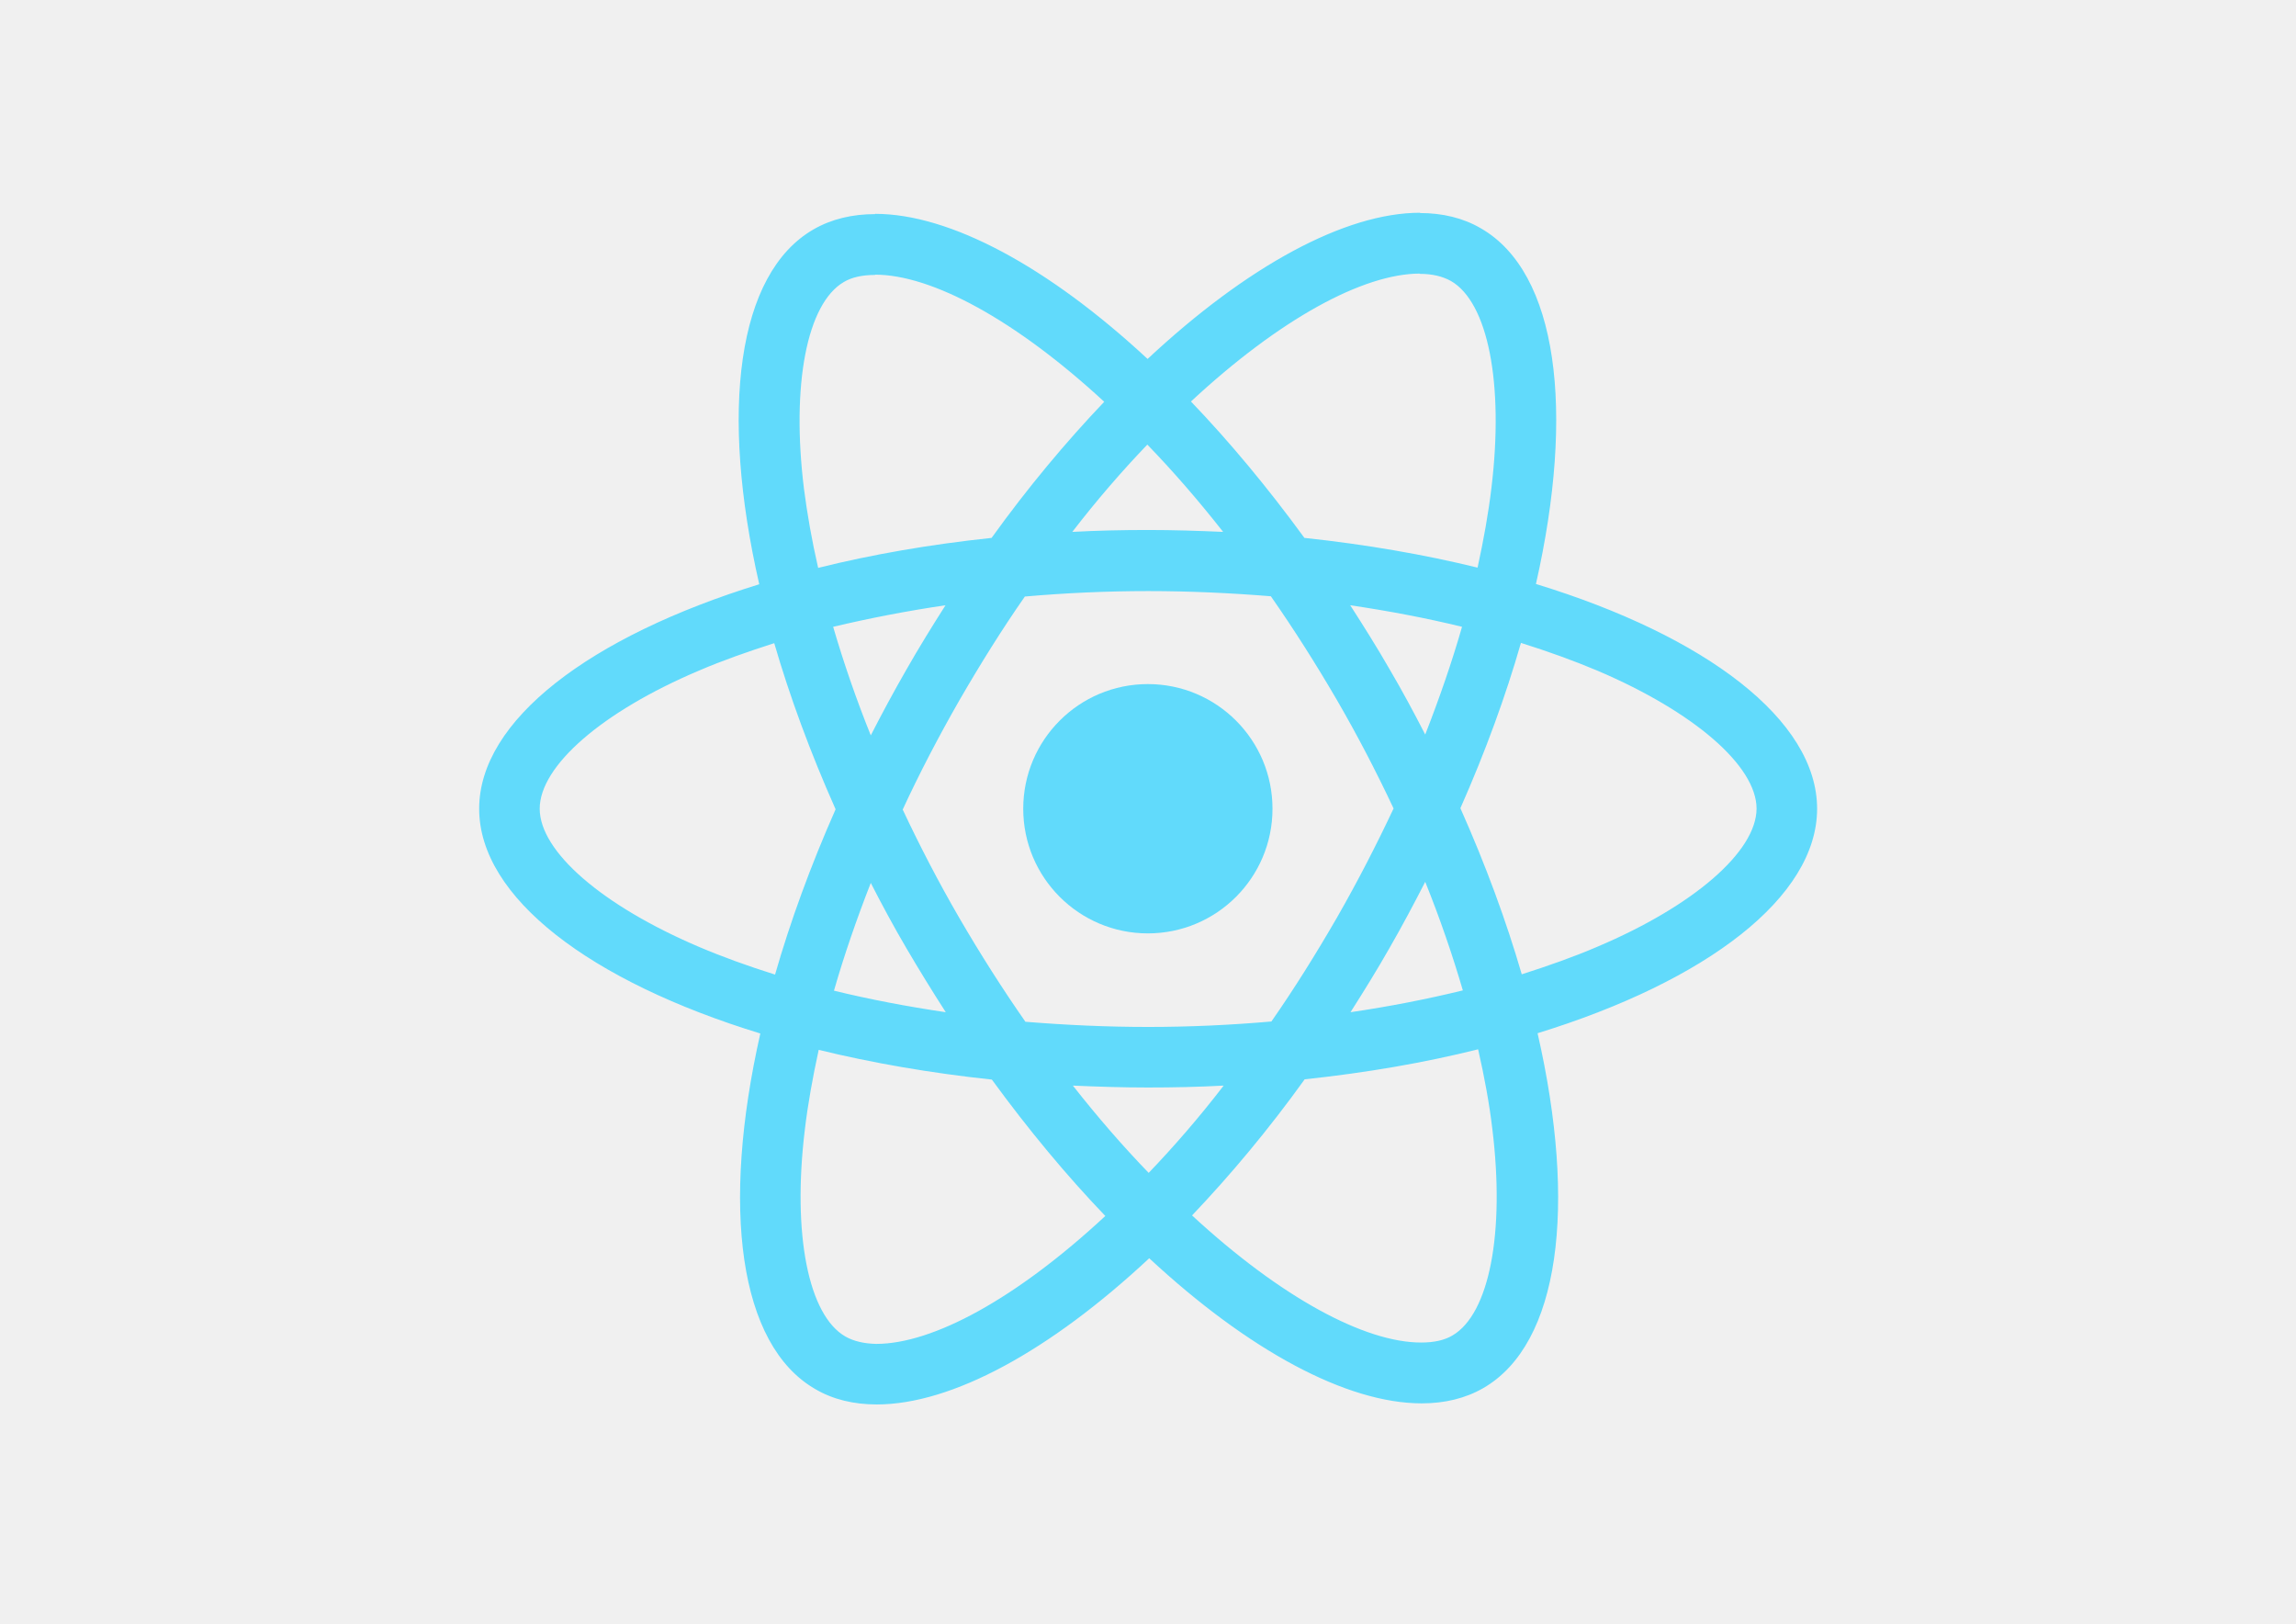
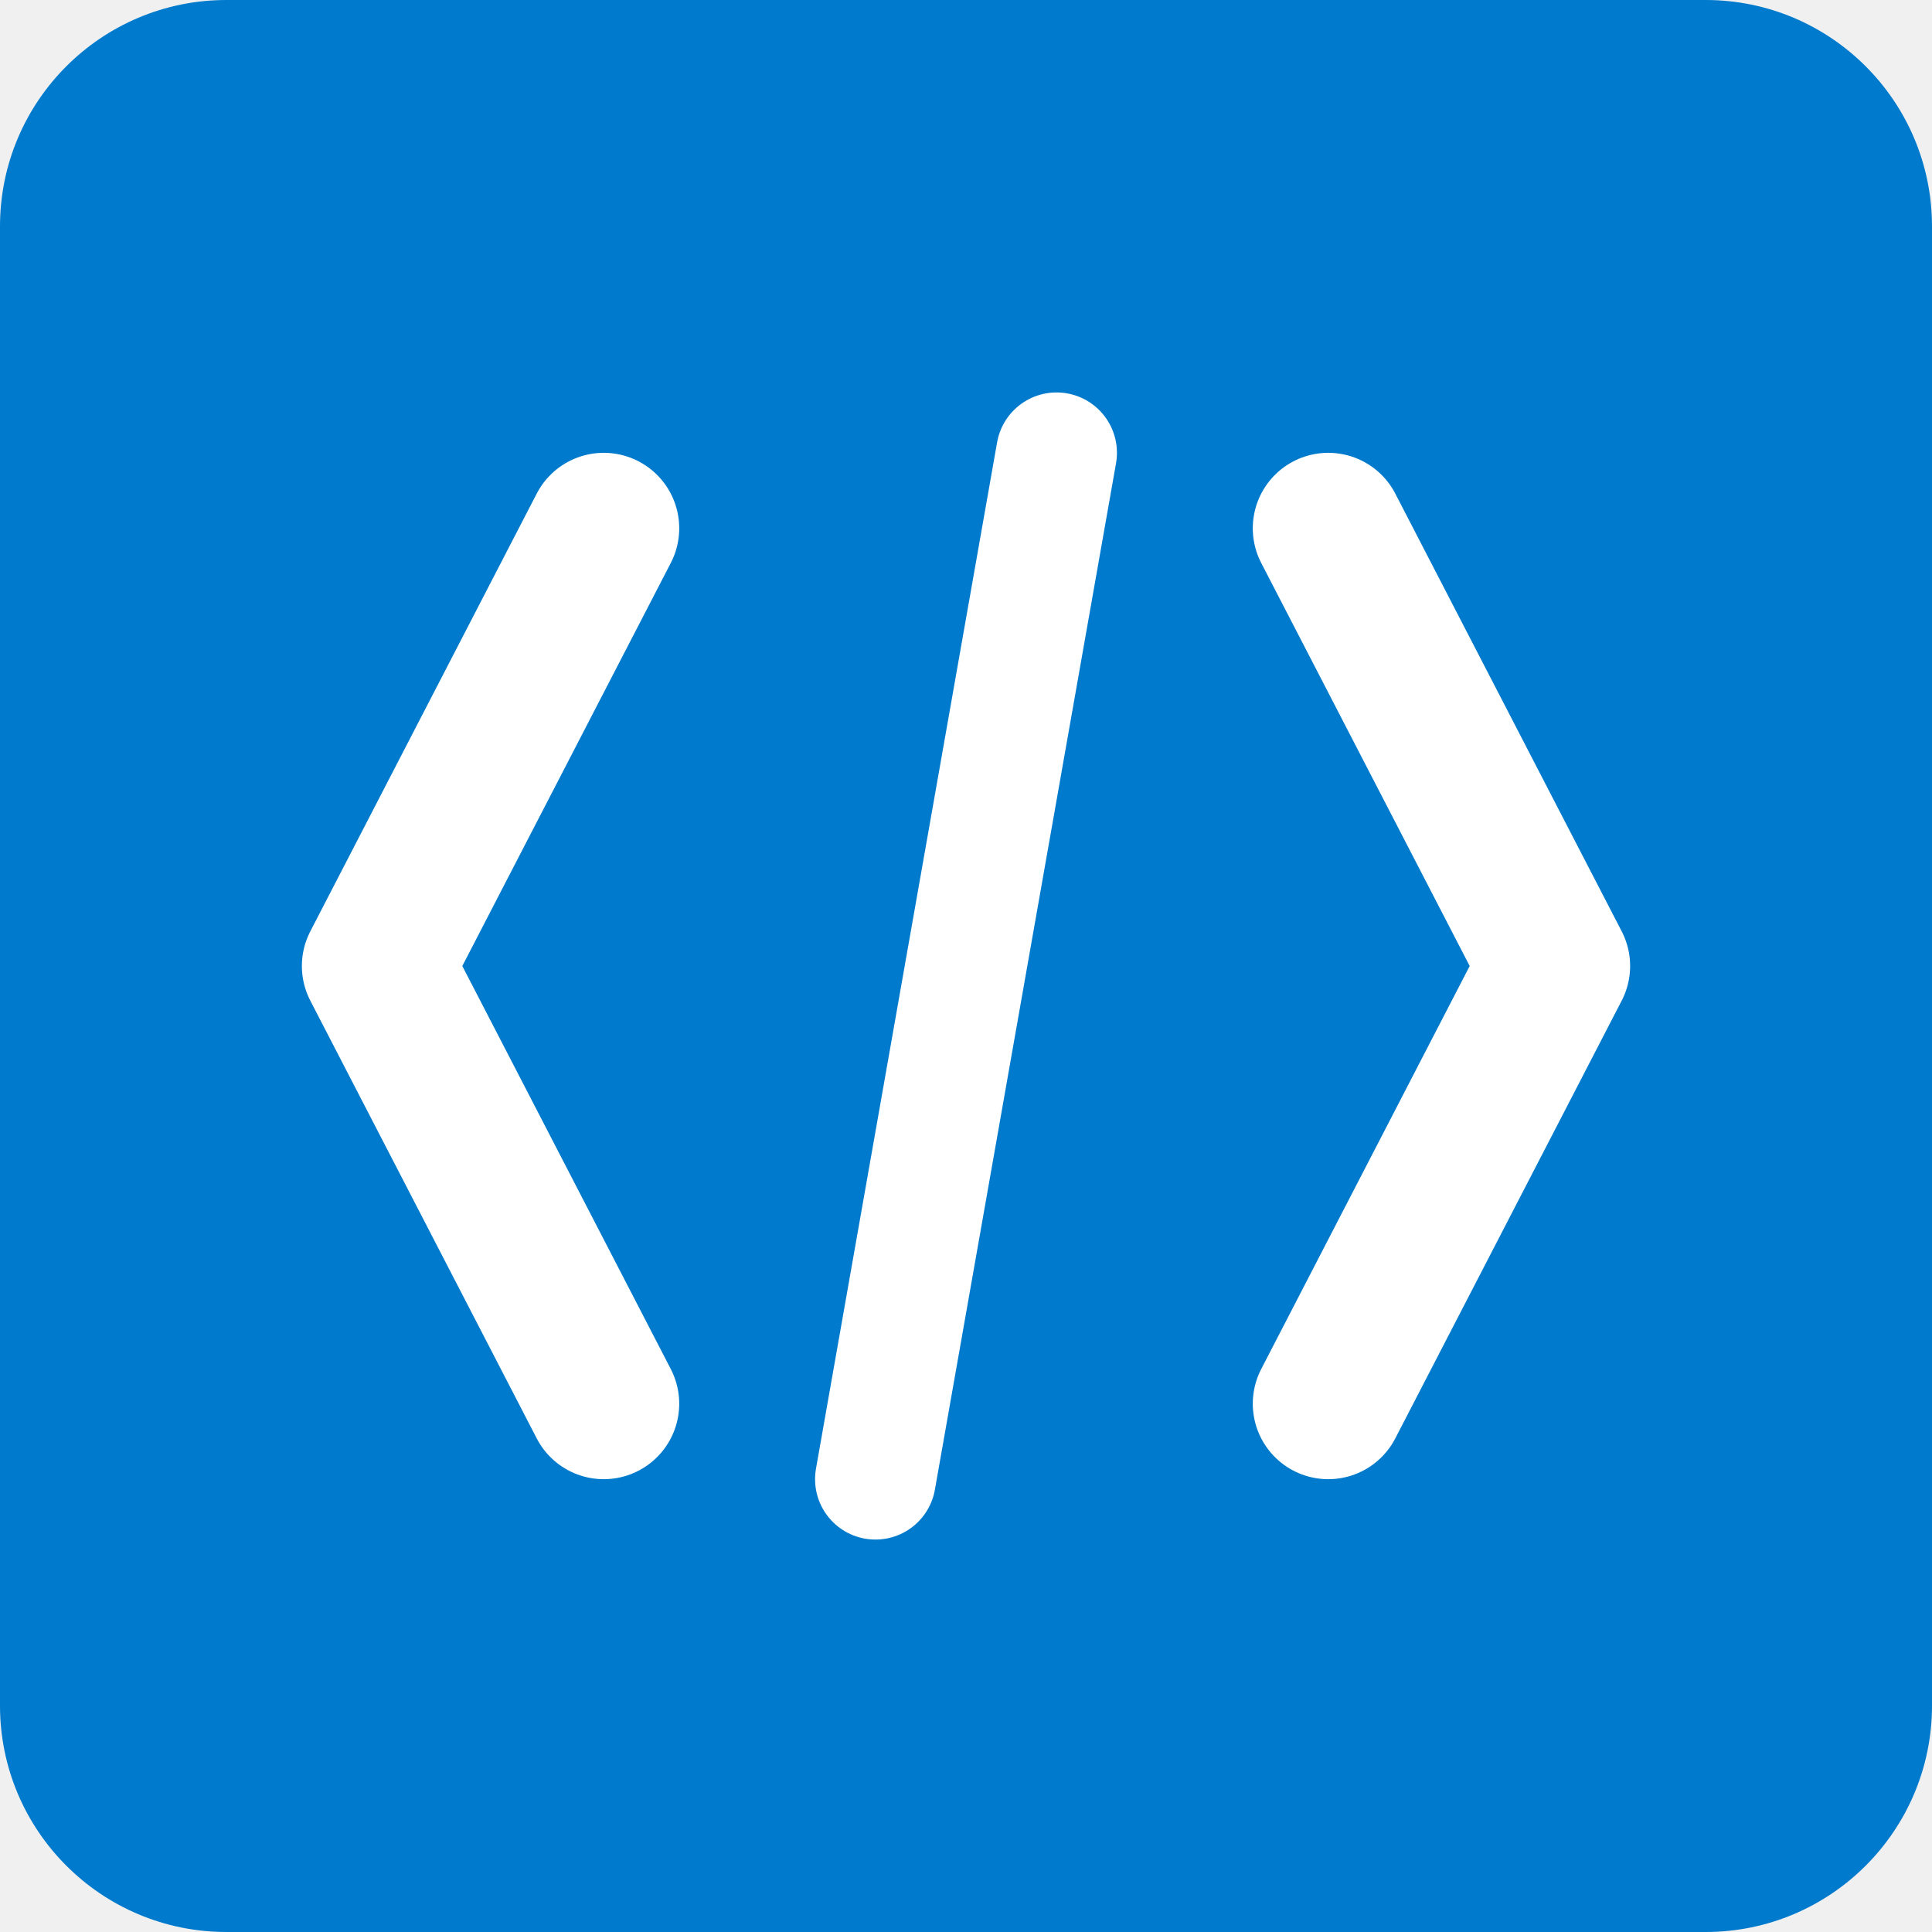
- <svg xmlns="http://www.w3.org/2000/svg" viewBox="0 0 841.9 595.3">
-   <g fill="#61DAFB">
-     <path d="M666.3 296.5c0-32.5-40.7-63.3-103.1-82.4 14.4-63.6 8-114.2-20.2-130.4-6.5-3.8-14.1-5.6-22.4-5.6v22.3c4.6 0 8.3.9 11.4 2.6 13.6 7.8 19.5 37.5 14.9 75.7-1.1 9.4-2.9 19.3-5.1 29.4-19.6-4.8-41-8.5-63.5-10.9-13.5-18.5-27.5-35.3-41.6-50 32.6-30.3 63.2-46.9 84-46.9V78c-27.5 0-63.5 19.6-99.9 53.6-36.4-33.8-72.4-53.2-99.9-53.2v22.3c20.7 0 51.4 16.5 84 46.6-14 14.7-28 31.4-41.3 49.9-22.6 2.4-44 6.1-63.6 11-2.3-10-4-19.7-5.2-29-4.7-38.2 1.1-67.9 14.6-75.8 3-1.8 6.9-2.6 11.5-2.6V78.5c-8.4 0-16 1.8-22.6 5.6-28.1 16.2-34.4 66.7-19.9 130.1-62.2 19.2-102.7 49.9-102.7 82.3 0 32.5 40.7 63.3 103.1 82.4-14.4 63.6-8 114.2 20.2 130.4 6.5 3.8 14.1 5.6 22.5 5.6 27.5 0 63.5-19.6 99.9-53.6 36.4 33.8 72.4 53.2 99.9 53.2 8.4 0 16-1.8 22.6-5.6 28.1-16.2 34.4-66.7 19.9-130.1 62-19.1 102.5-49.9 102.5-82.3zm-130.2-66.7c-3.7 12.9-8.3 26.2-13.5 39.5-4.1-8-8.4-16-13.1-24-4.6-8-9.5-15.8-14.4-23.4 14.2 2.1 27.9 4.7 41 7.9zm-45.8 106.5c-7.8 13.5-15.8 26.3-24.1 38.2-14.9 1.3-30 2-45.2 2-15.1 0-30.2-.7-45-1.9-8.3-11.9-16.4-24.6-24.2-38-7.6-13.1-14.5-26.4-20.8-39.8 6.2-13.4 13.2-26.8 20.7-39.9 7.8-13.5 15.8-26.3 24.1-38.2 14.9-1.3 30-2 45.2-2 15.1 0 30.2.7 45 1.9 8.3 11.9 16.4 24.6 24.2 38 7.6 13.1 14.5 26.4 20.8 39.8-6.3 13.4-13.2 26.8-20.7 39.9zm32.3-13c5.4 13.4 10 26.8 13.8 39.8-13.1 3.2-26.9 5.9-41.2 8 4.9-7.7 9.8-15.6 14.4-23.7 4.6-8 8.9-16.1 13-24.1zM421.2 430c-9.3-9.6-18.6-20.3-27.8-32 9 .4 18.2.7 27.5.7 9.4 0 18.7-.2 27.8-.7-9 11.7-18.3 22.4-27.5 32zm-74.4-58.9c-14.2-2.1-27.9-4.7-41-7.9 3.7-12.9 8.3-26.2 13.5-39.5 4.1 8 8.4 16 13.1 24 4.7 8 9.5 15.8 14.4 23.4zM420.7 163c9.3 9.6 18.6 20.3 27.8 32-9-.4-18.2-.7-27.5-.7-9.4 0-18.7.2-27.8.7 9-11.7 18.3-22.4 27.5-32zm-74 58.9c-4.9 7.7-9.8 15.6-14.4 23.7-4.6 8-8.9 16-13 24-5.4-13.4-10-26.8-13.8-39.8 13.1-3.1 26.9-5.8 41.2-7.9zm-90.5 125.2c-35.4-15.1-58.3-34.9-58.3-50.6 0-15.7 22.9-35.6 58.3-50.6 8.6-3.7 18-7 27.7-10.1 5.7 19.6 13.2 40 22.5 60.9-9.2 20.8-16.6 41.1-22.2 60.6-9.9-3.1-19.3-6.5-28-10.2zM310 490c-13.6-7.8-19.5-37.5-14.9-75.7 1.1-9.4 2.9-19.3 5.1-29.4 19.6 4.8 41 8.5 63.5 10.9 13.5 18.5 27.5 35.3 41.6 50-32.6 30.3-63.2 46.9-84 46.9-4.5-.1-8.3-1-11.3-2.7zm237.2-76.2c4.7 38.2-1.1 67.9-14.6 75.8-3 1.8-6.9 2.6-11.5 2.6-20.7 0-51.4-16.5-84-46.6 14-14.7 28-31.4 41.3-49.9 22.6-2.4 44-6.1 63.6-11 2.3 10.1 4.1 19.8 5.2 29.1zm38.5-66.7c-8.6 3.7-18 7-27.7 10.1-5.7-19.6-13.2-40-22.5-60.9 9.2-20.8 16.6-41.1 22.2-60.6 9.9 3.1 19.3 6.5 28.1 10.2 35.4 15.1 58.3 34.9 58.3 50.6-.1 15.7-23 35.6-58.4 50.6zM320.8 78.4z" />
-     <circle cx="420.9" cy="296.5" r="45.7" />
-     <path d="M520.5 78.1z" />
-   </g>
+ <svg xmlns="http://www.w3.org/2000/svg" viewBox="0 0 256 256">
+   <rect width="256" height="256" rx="30" fill="#007acc" />
+   <path d="M80 70 L50 128 L80 186" fill="none" stroke="white" stroke-width="20" stroke-linecap="round" stroke-linejoin="round" />
+   <path d="M176 70 L206 128 L176 186" fill="none" stroke="white" stroke-width="20" stroke-linecap="round" stroke-linejoin="round" />
+   <path d="M140 60 L116 196" fill="none" stroke="white" stroke-width="16" stroke-linecap="round" />
</svg>
